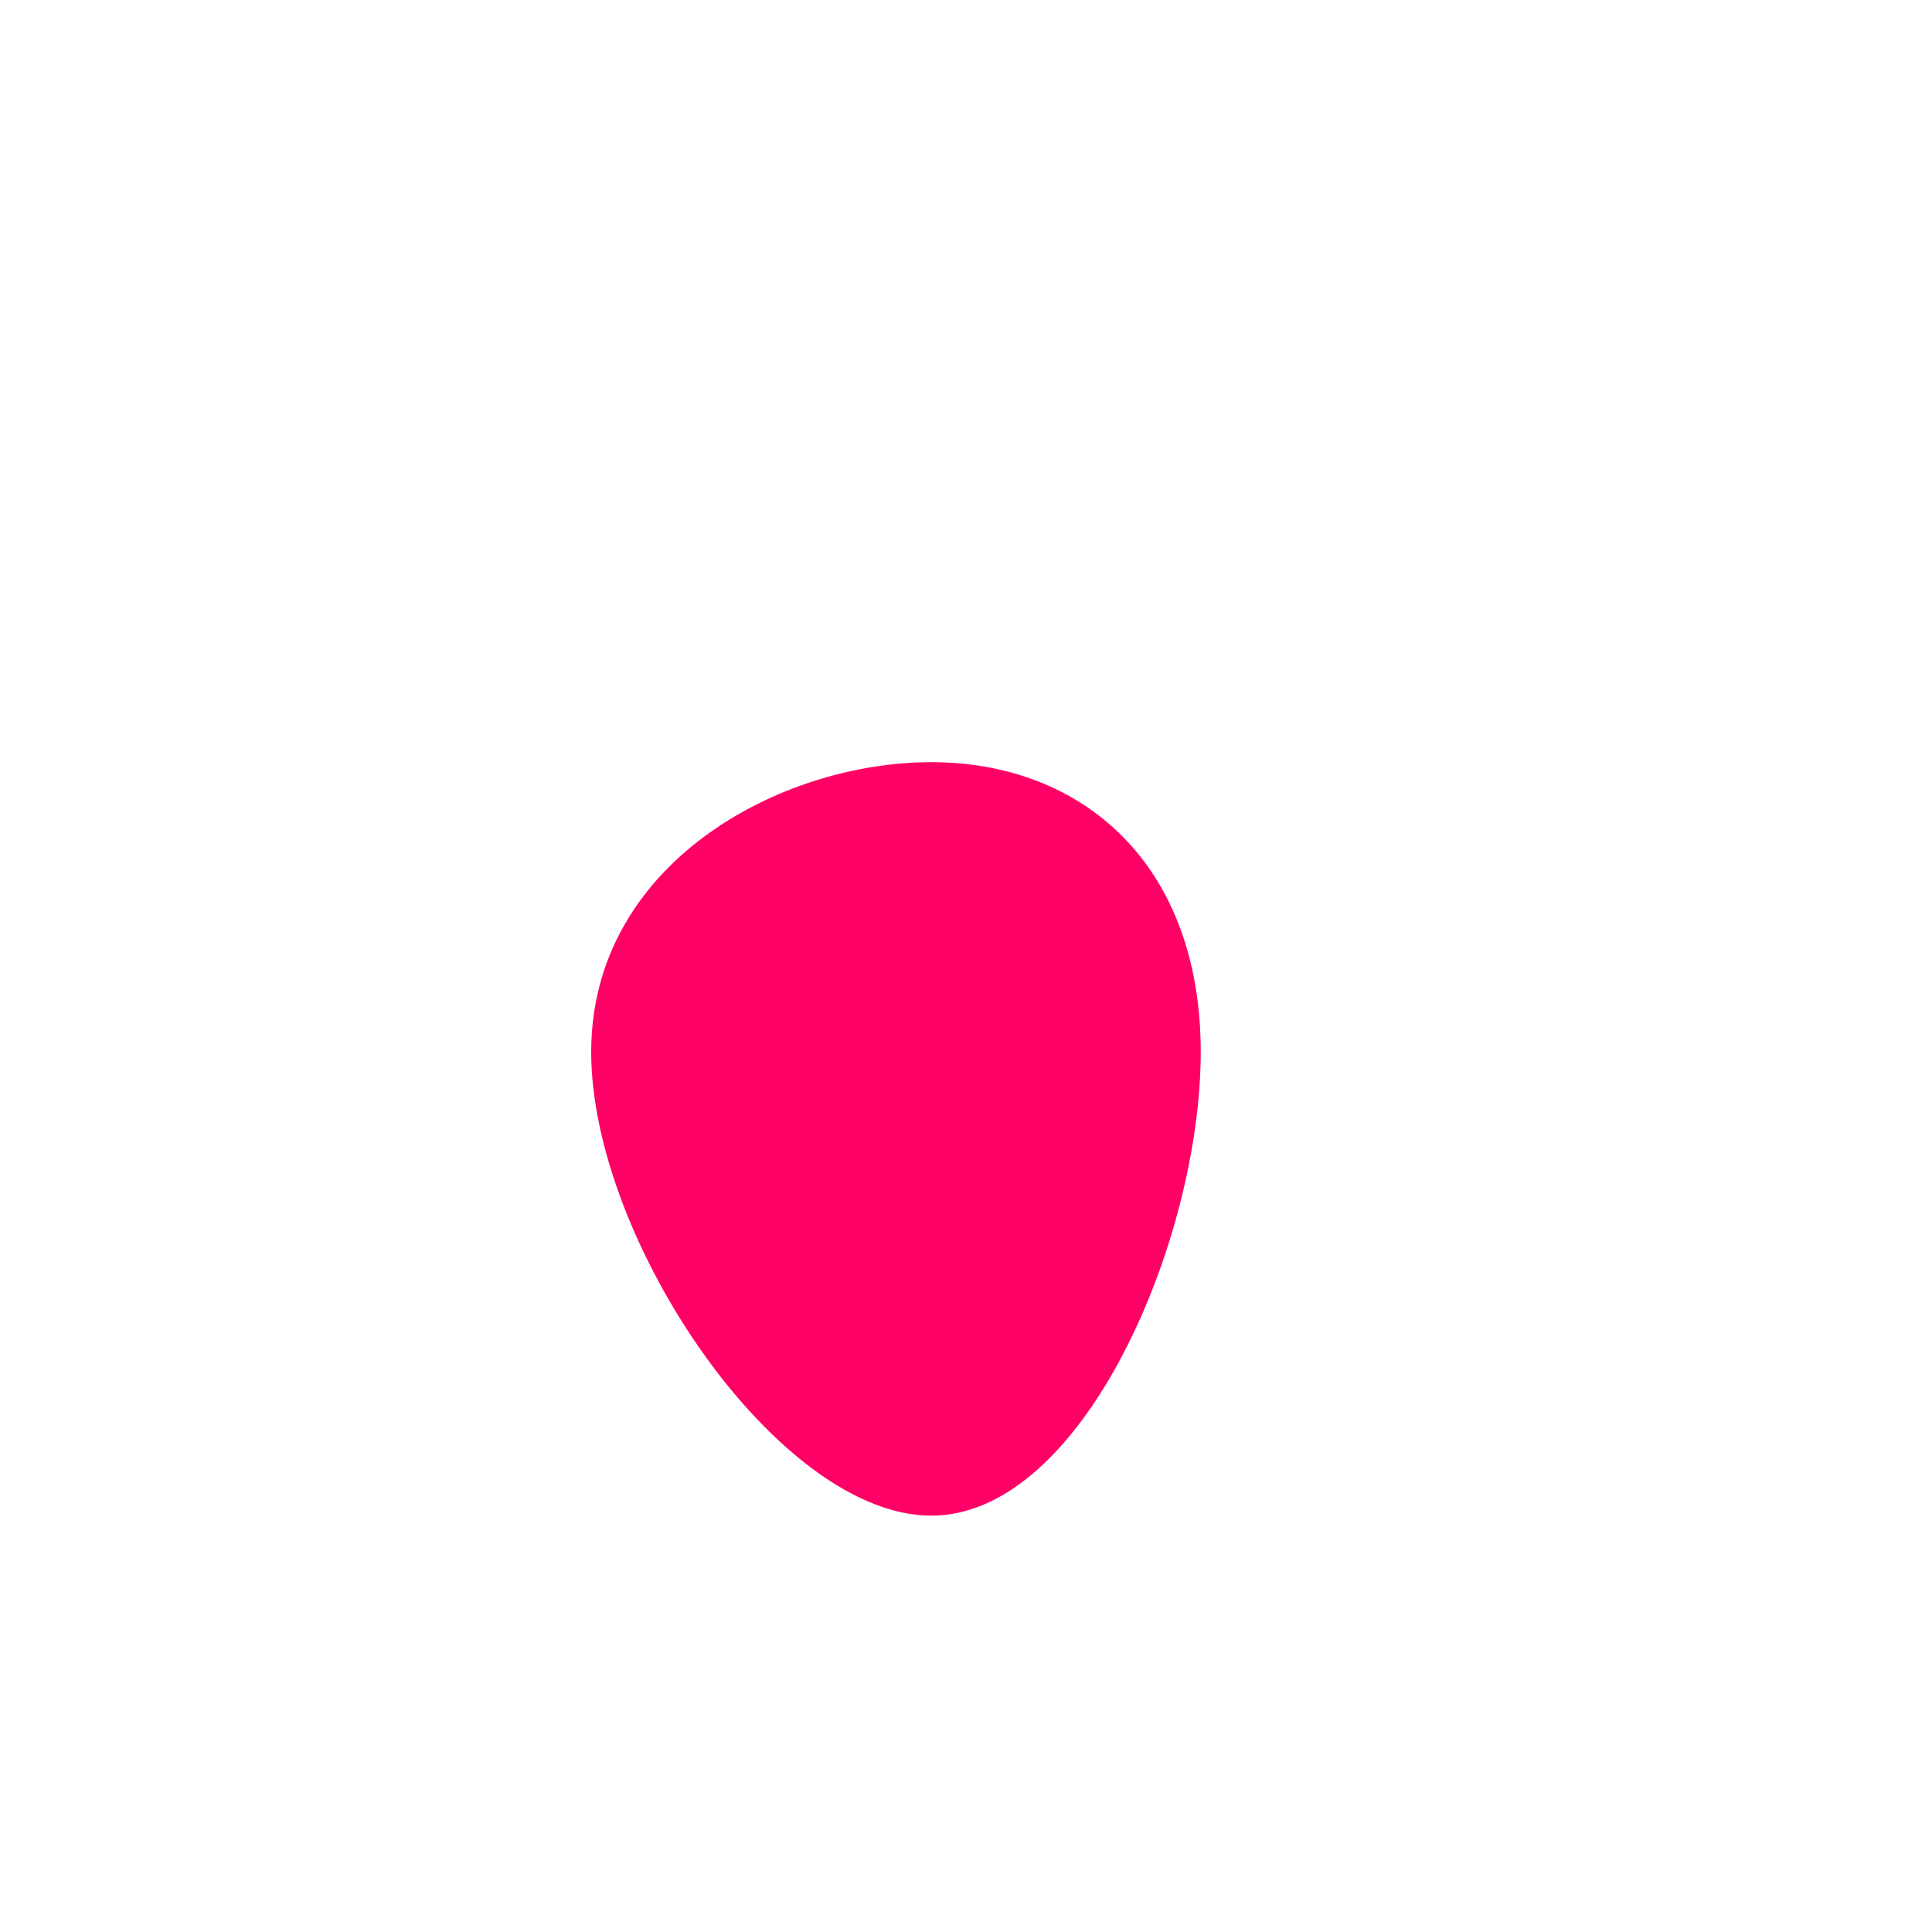
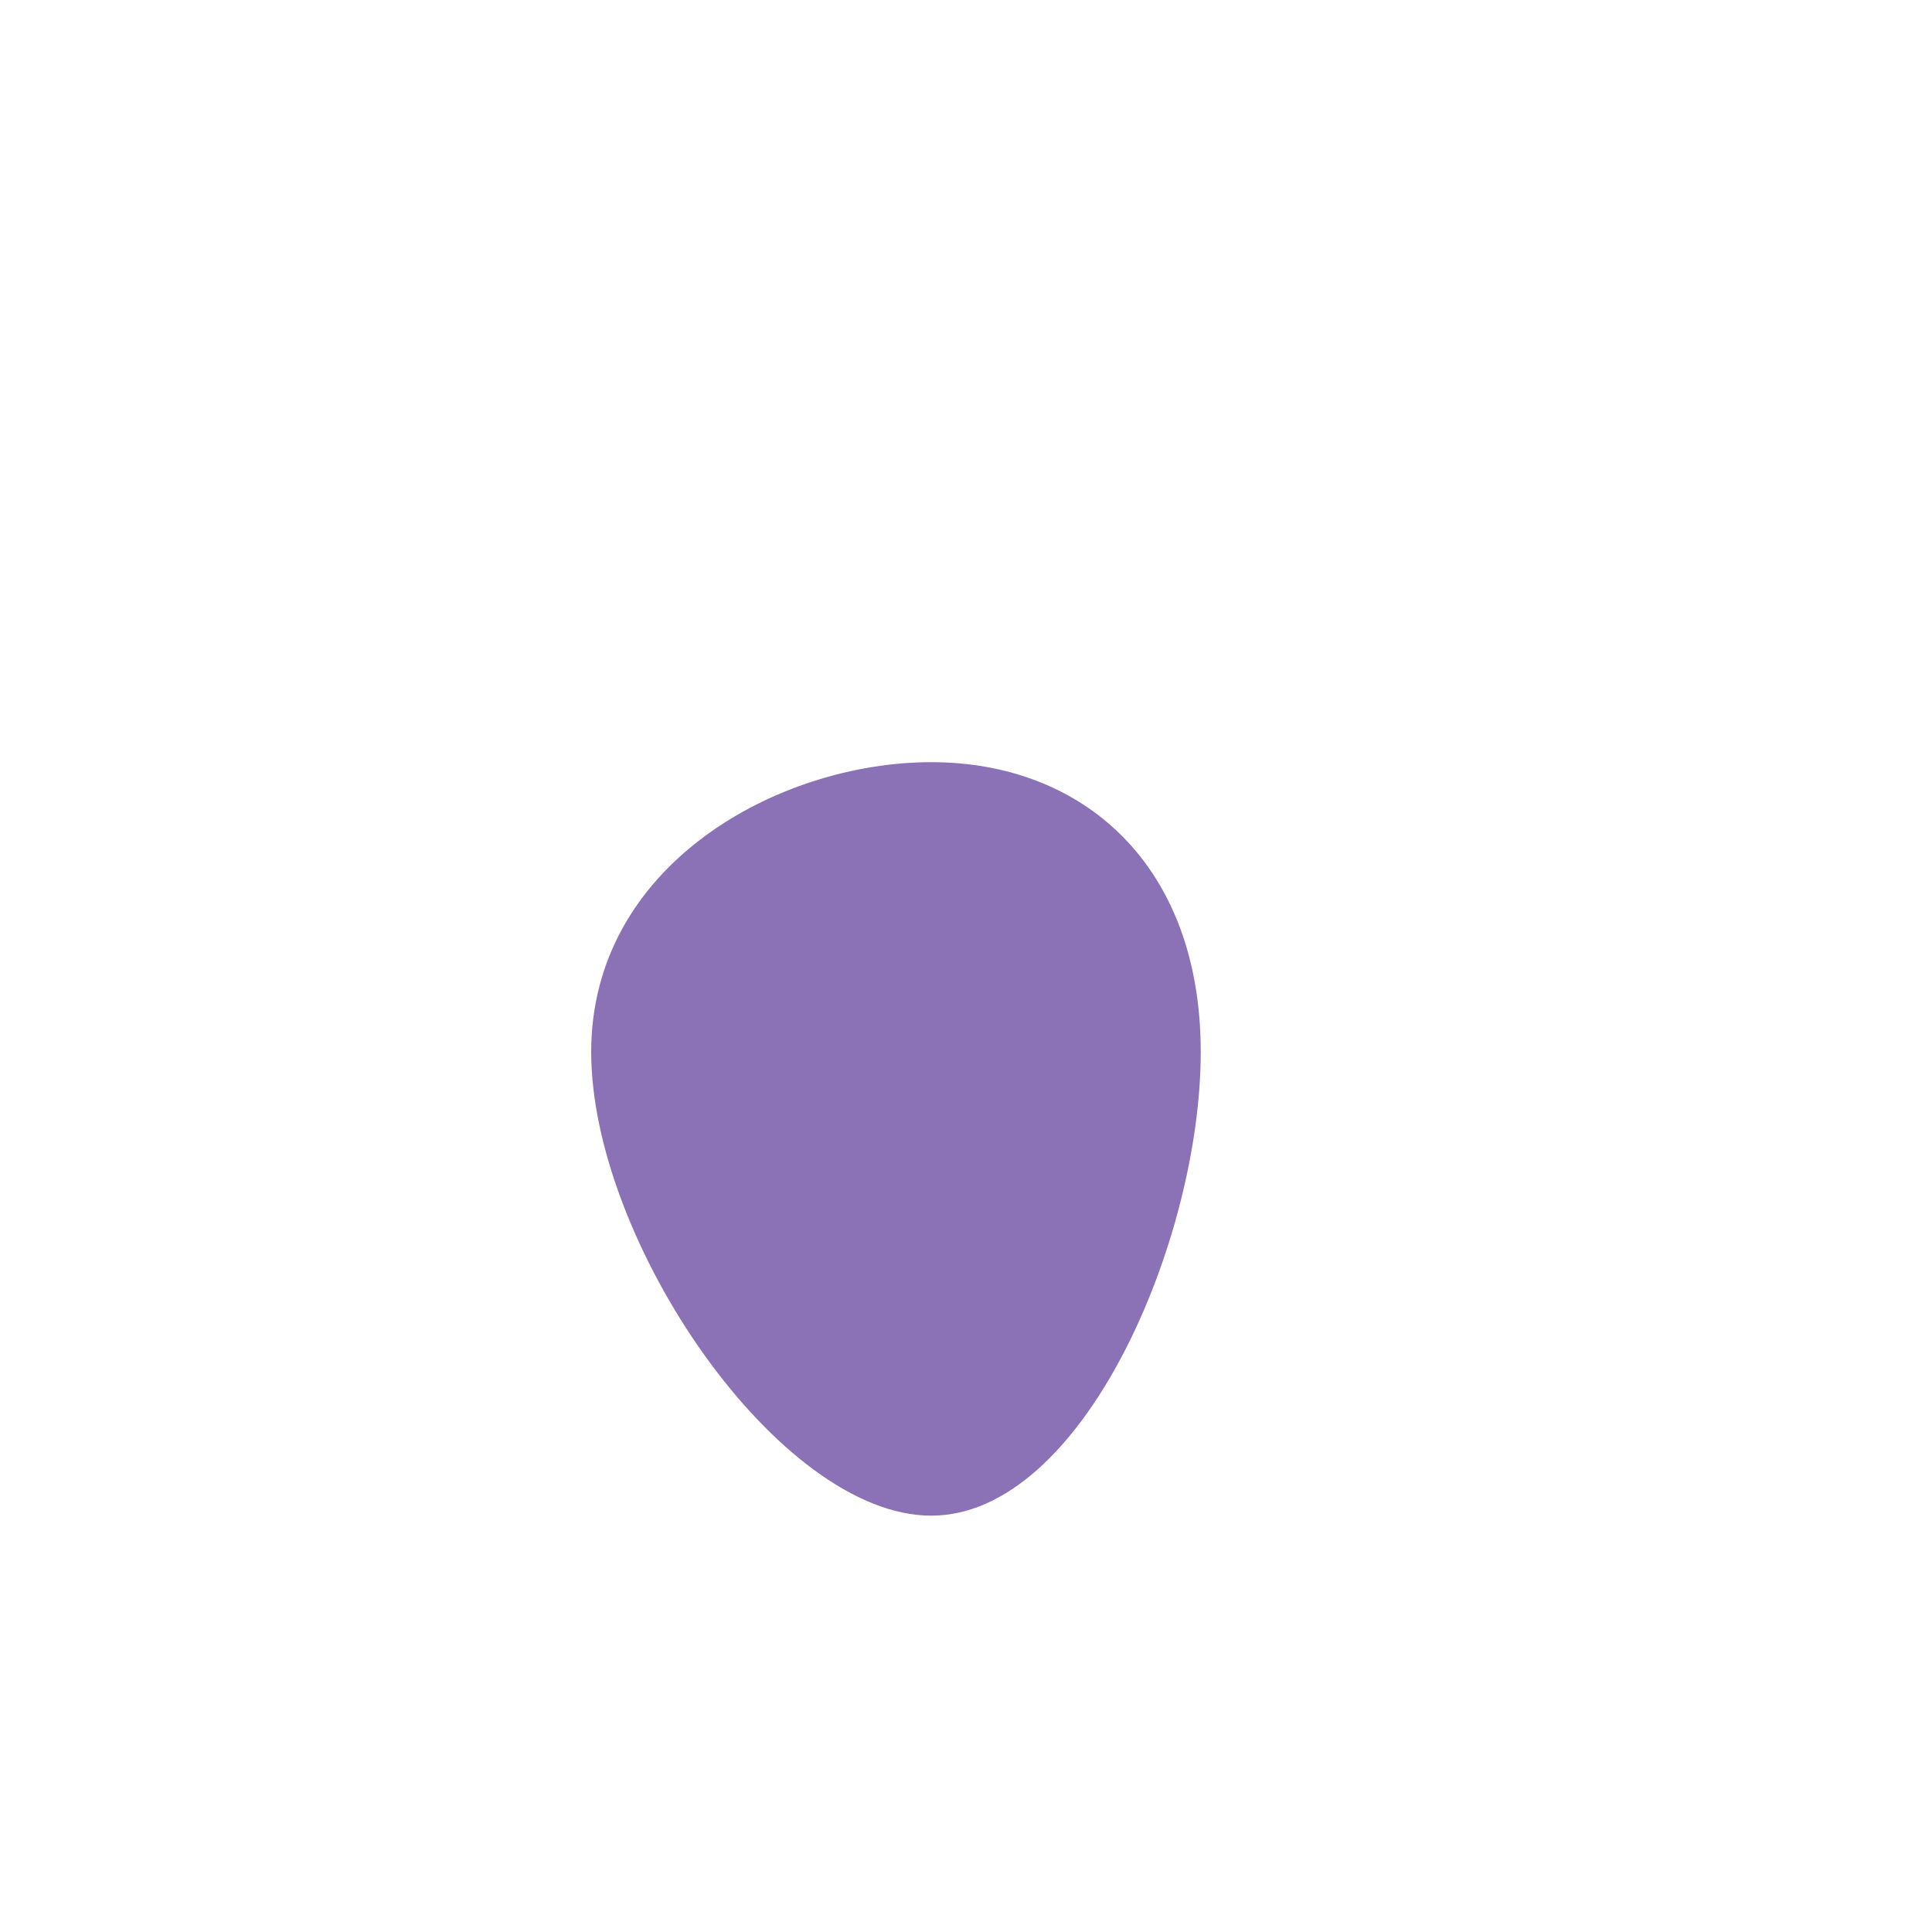
<svg xmlns="http://www.w3.org/2000/svg" viewBox="0 0 200 200">
-   <path fill="#FF0066" d="M24.3,8.9C24.3,28.4,12.1,56.9,-3.6,56.9C-19.4,56.9,-38.8,28.4,-38.8,8.9C-38.8,-10.5,-19.4,-21.1,-3.6,-21.1C12.1,-21.1,24.3,-10.5,24.3,8.9Z" transform="translate(100 100)" />
+   <path fill="#8B72B6" d="M24.3,8.9C24.3,28.4,12.1,56.9,-3.6,56.9C-19.4,56.9,-38.8,28.4,-38.8,8.9C-38.8,-10.5,-19.4,-21.1,-3.6,-21.1C12.1,-21.1,24.3,-10.5,24.3,8.9Z" transform="translate(100 100)" />
</svg>
